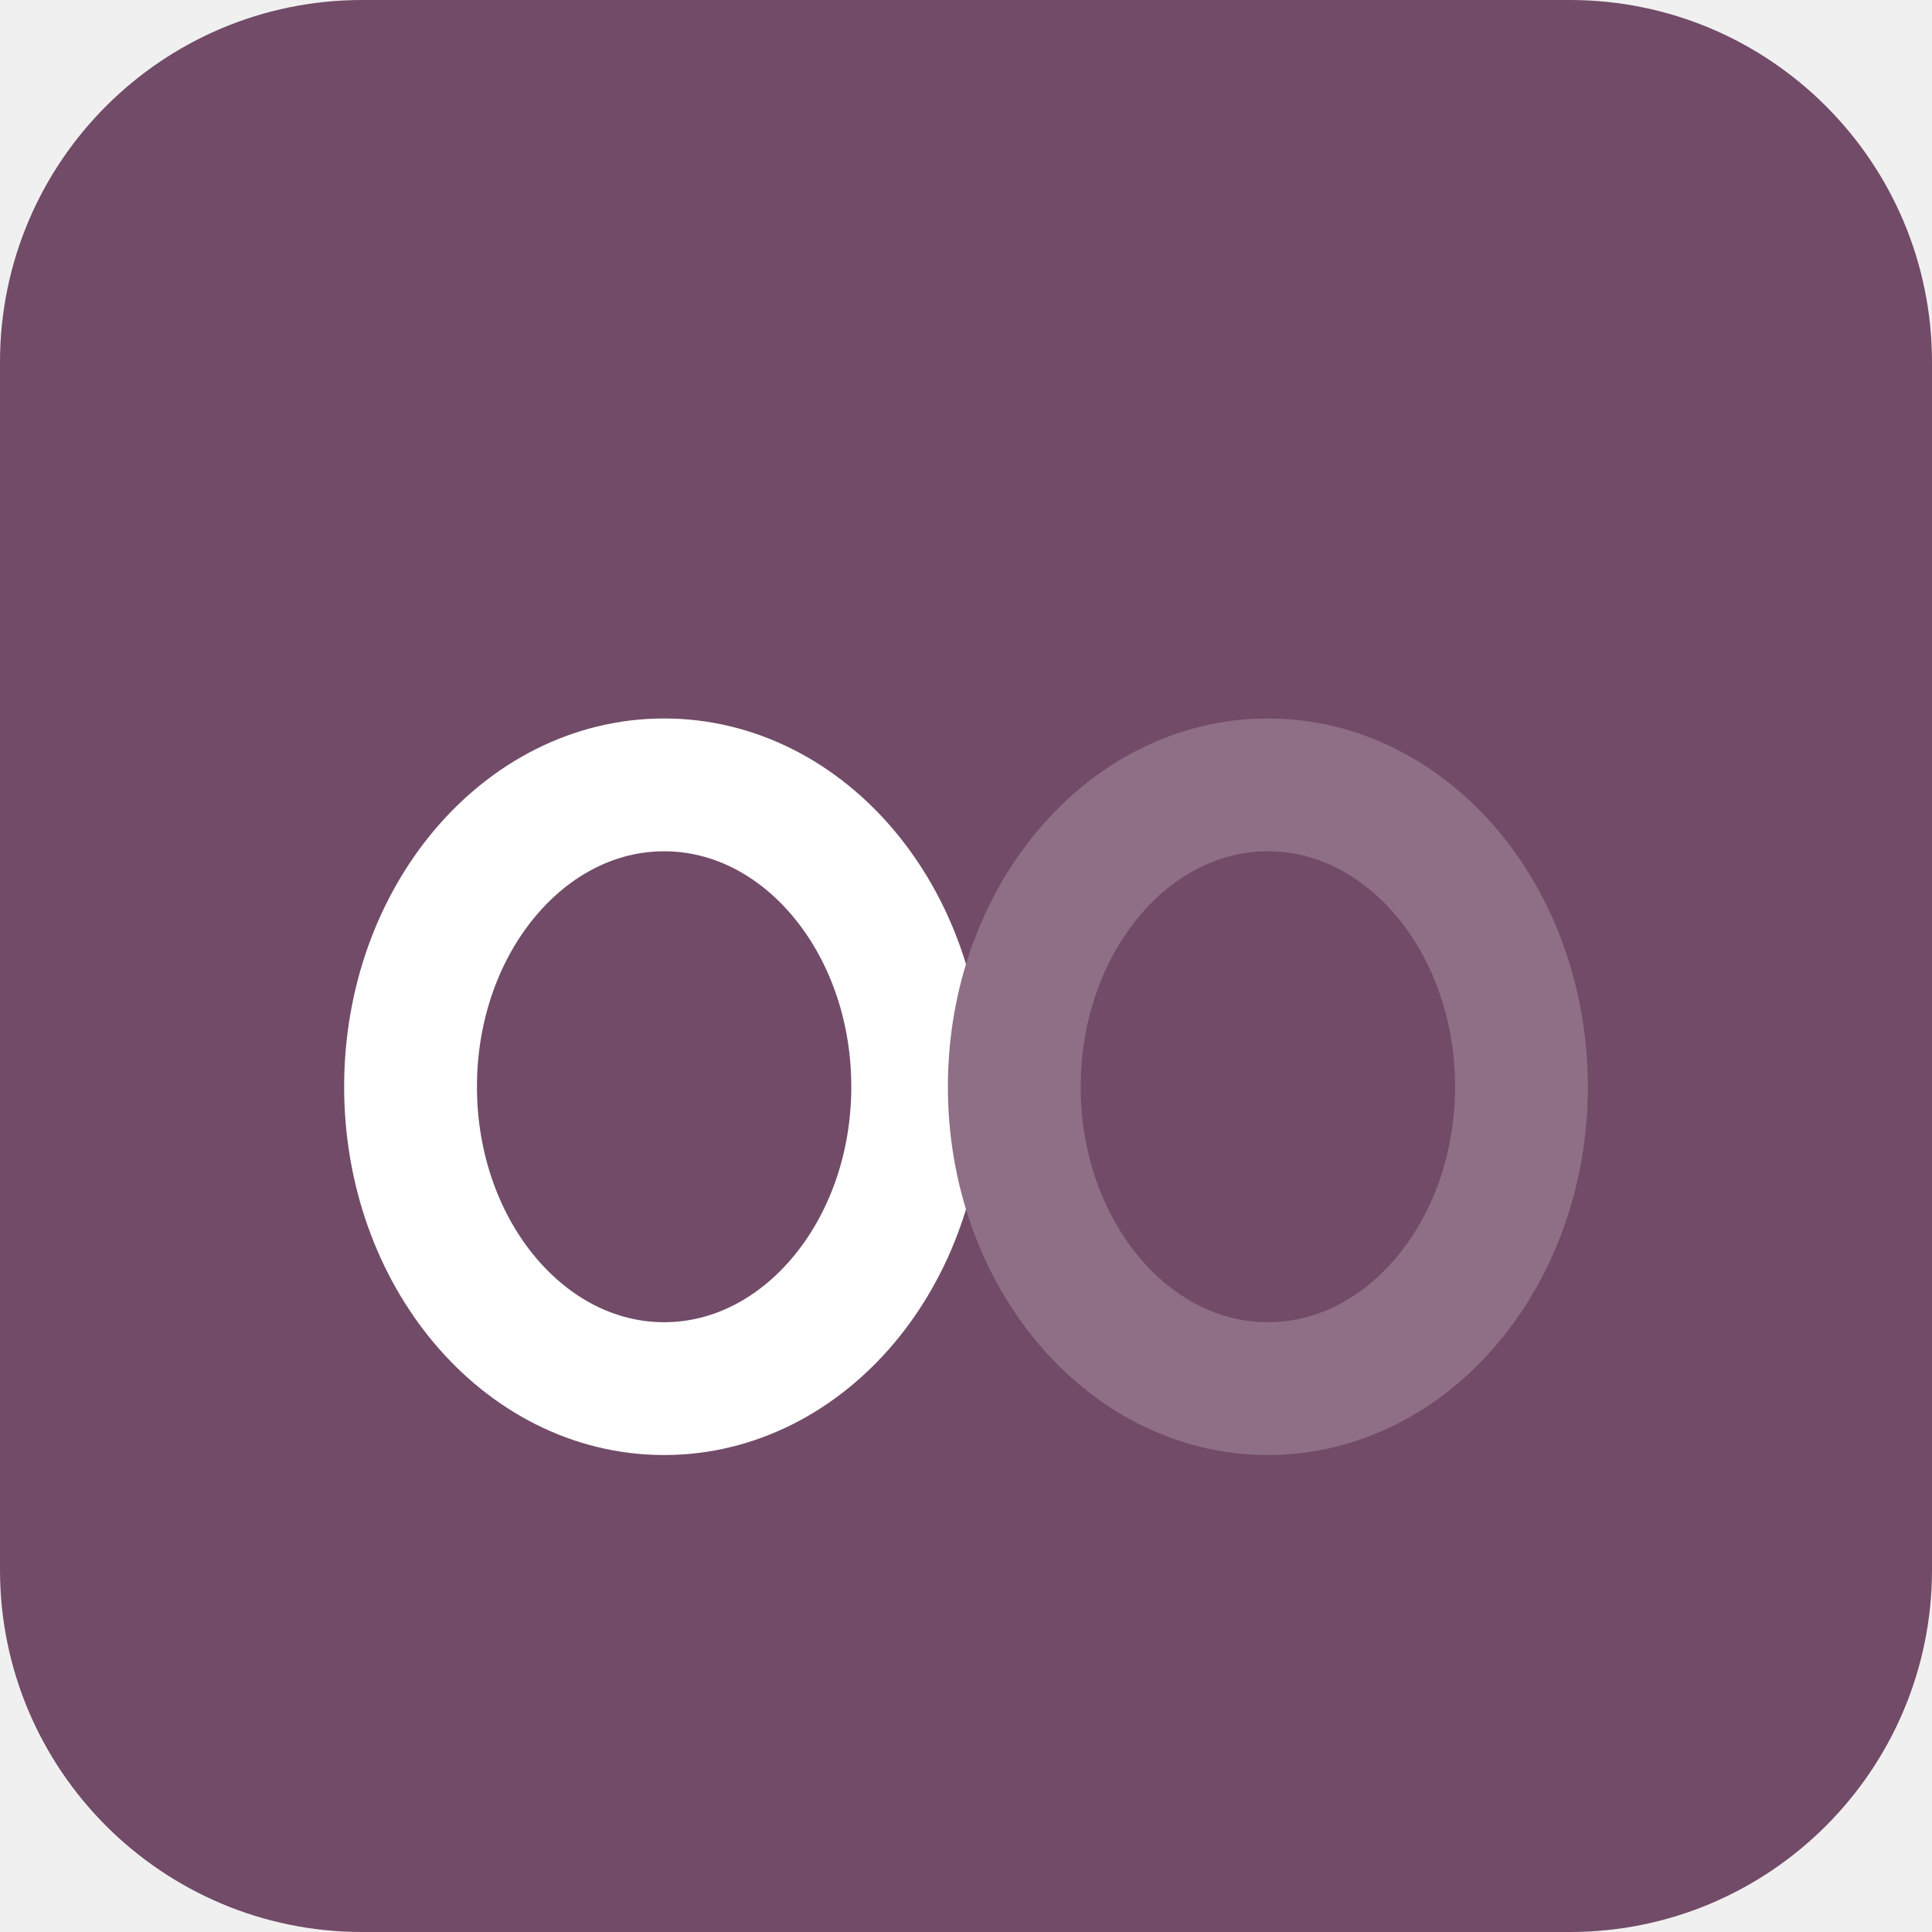
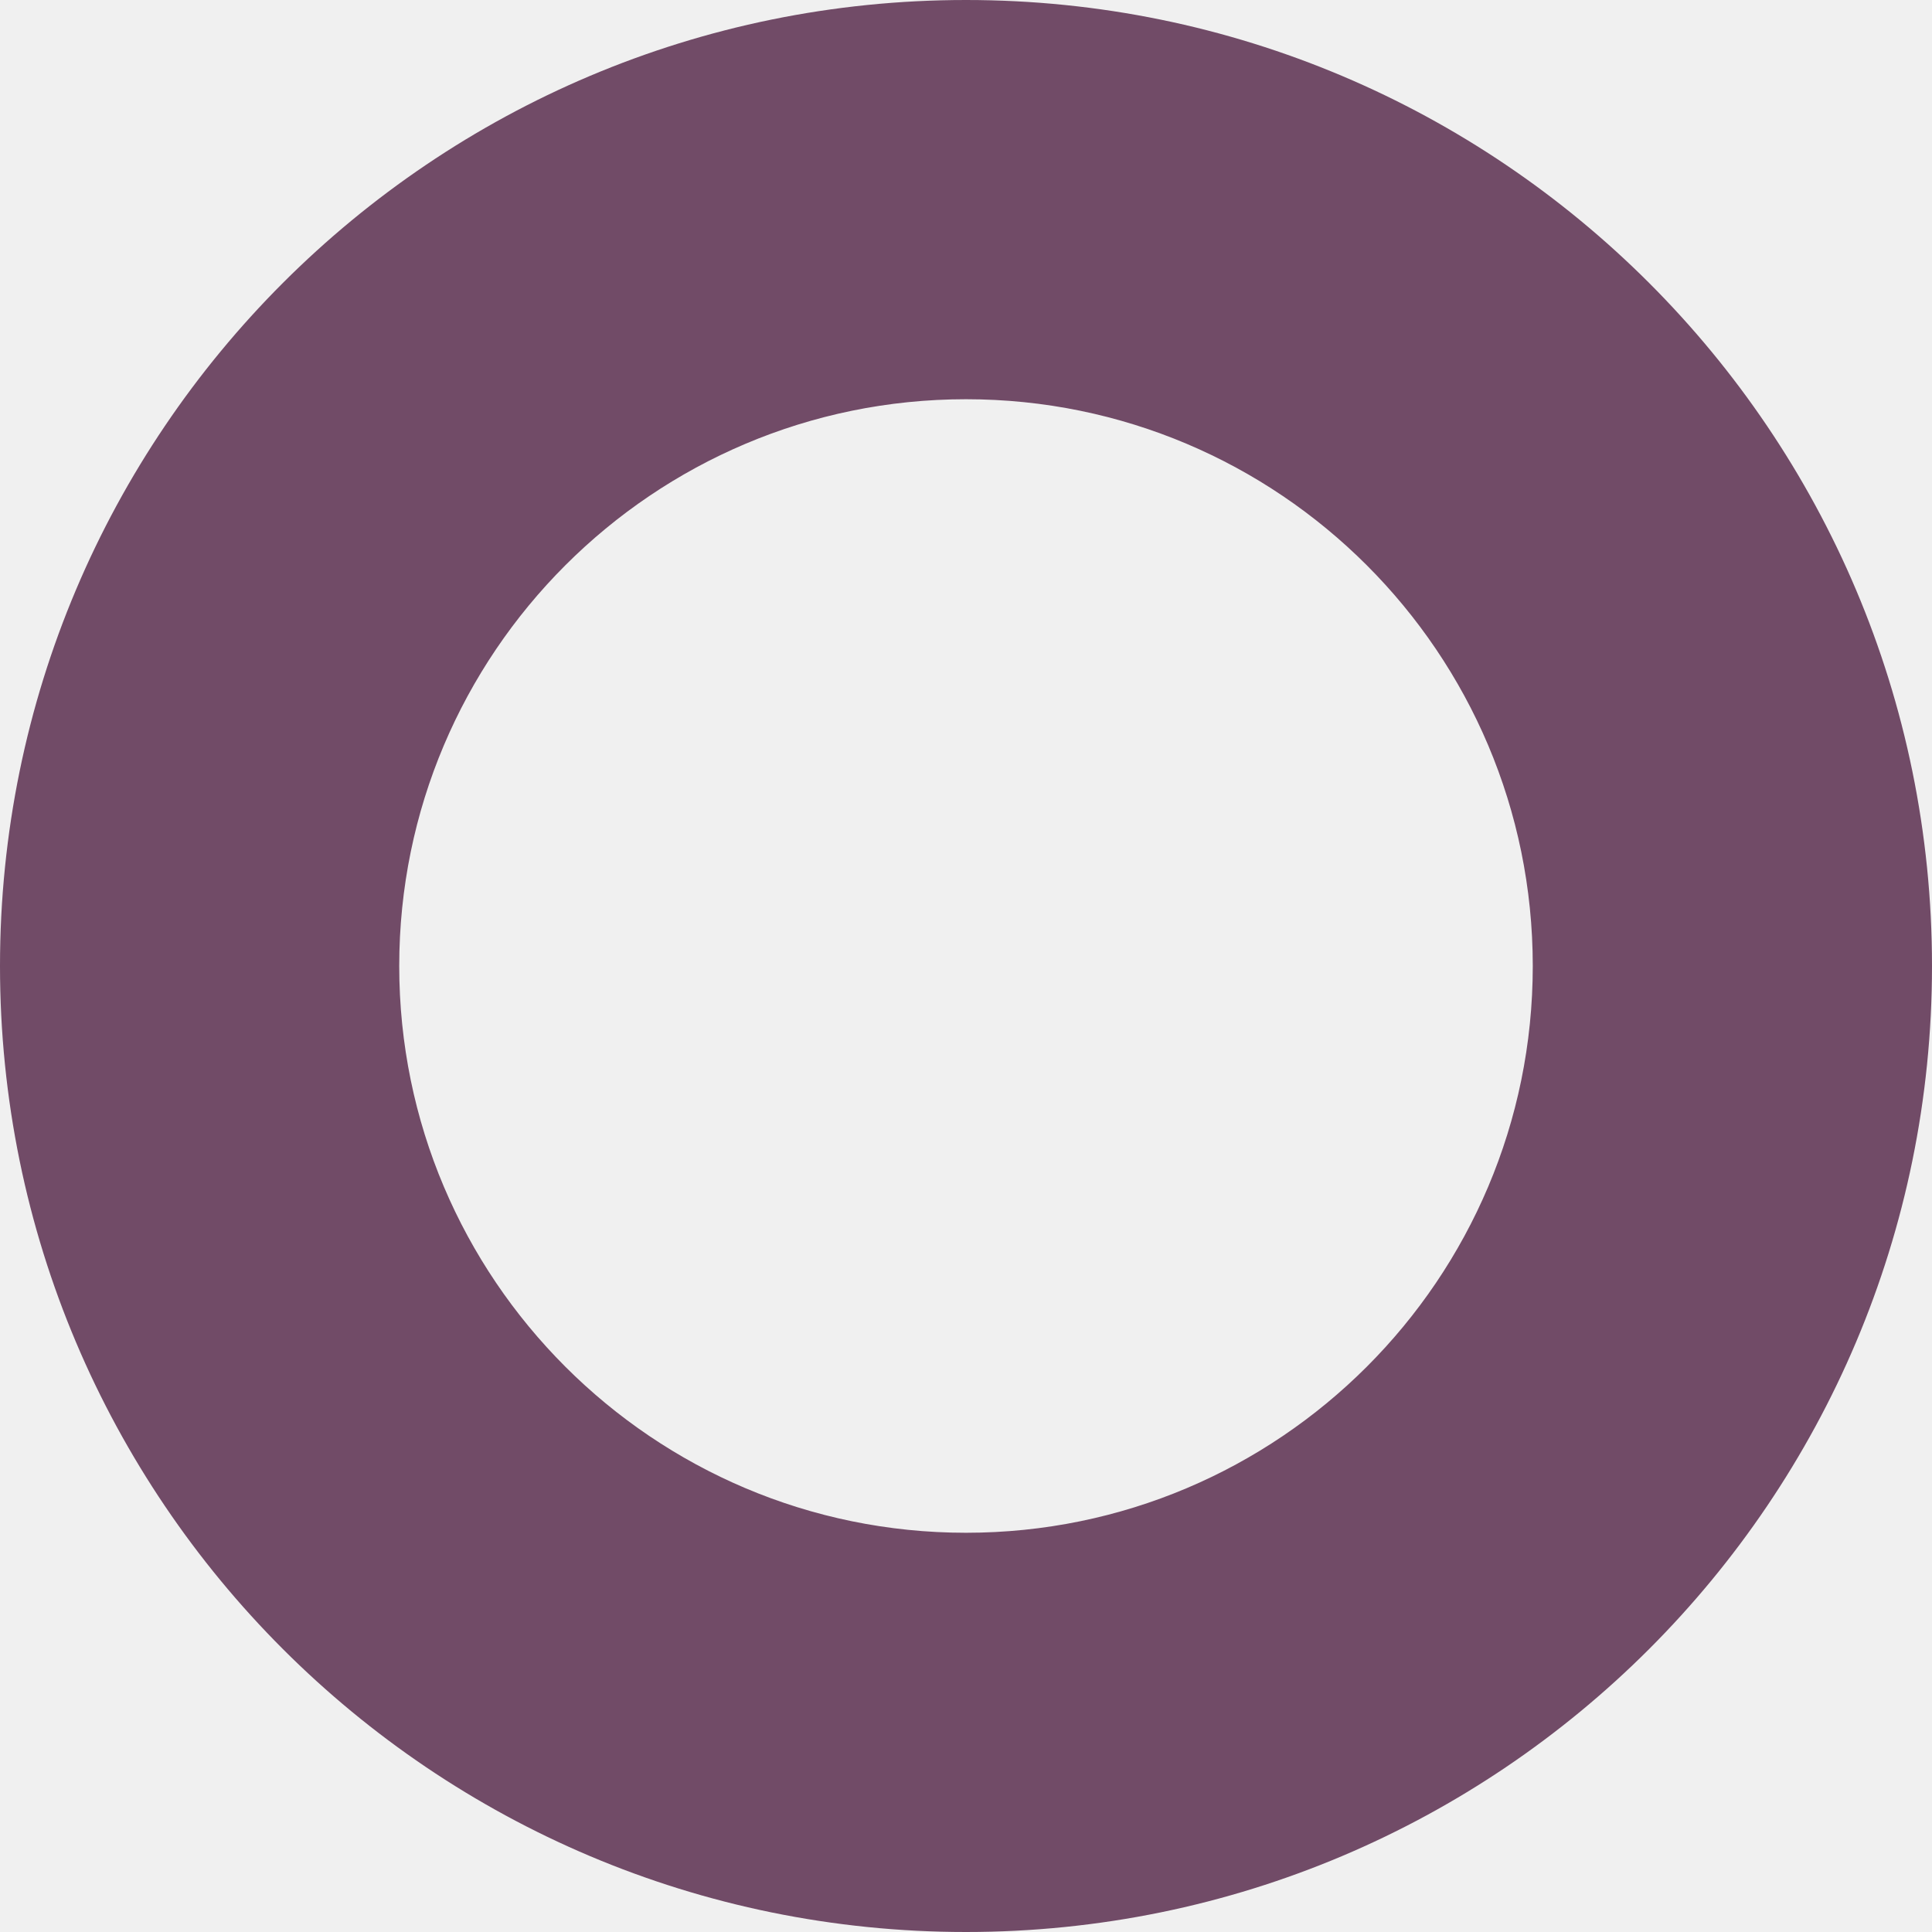
- <svg xmlns="http://www.w3.org/2000/svg" viewBox="0 0 32 32" role="img" aria-label="Odoo">
-   <rect width="32" height="32" rx="6" fill="#714b67" />
-   <ellipse cx="11" cy="18" rx="4.2" ry="5" fill="none" stroke="#fff" stroke-width="2.2" />
-   <ellipse cx="21" cy="18" rx="4.2" ry="5" fill="none" stroke="#8f6f86" stroke-width="2.2" />
+ <svg xmlns="http://www.w3.org/2000/svg" xml:space="preserve" viewBox="0 0 512 512">
+   <path d="M256 512C114.6 512 0 397.4 0 256S114.6 0 256 0s256 114.6 256 256-114.6 256-256 256m0-105.8c82.9 0 150.2-67.2 150.2-150.2S338.9 105.8 256 105.8 105.8 173.1 105.8 256 173.1 406.2 256 406.2" style="fill:#714b67" />
</svg>
